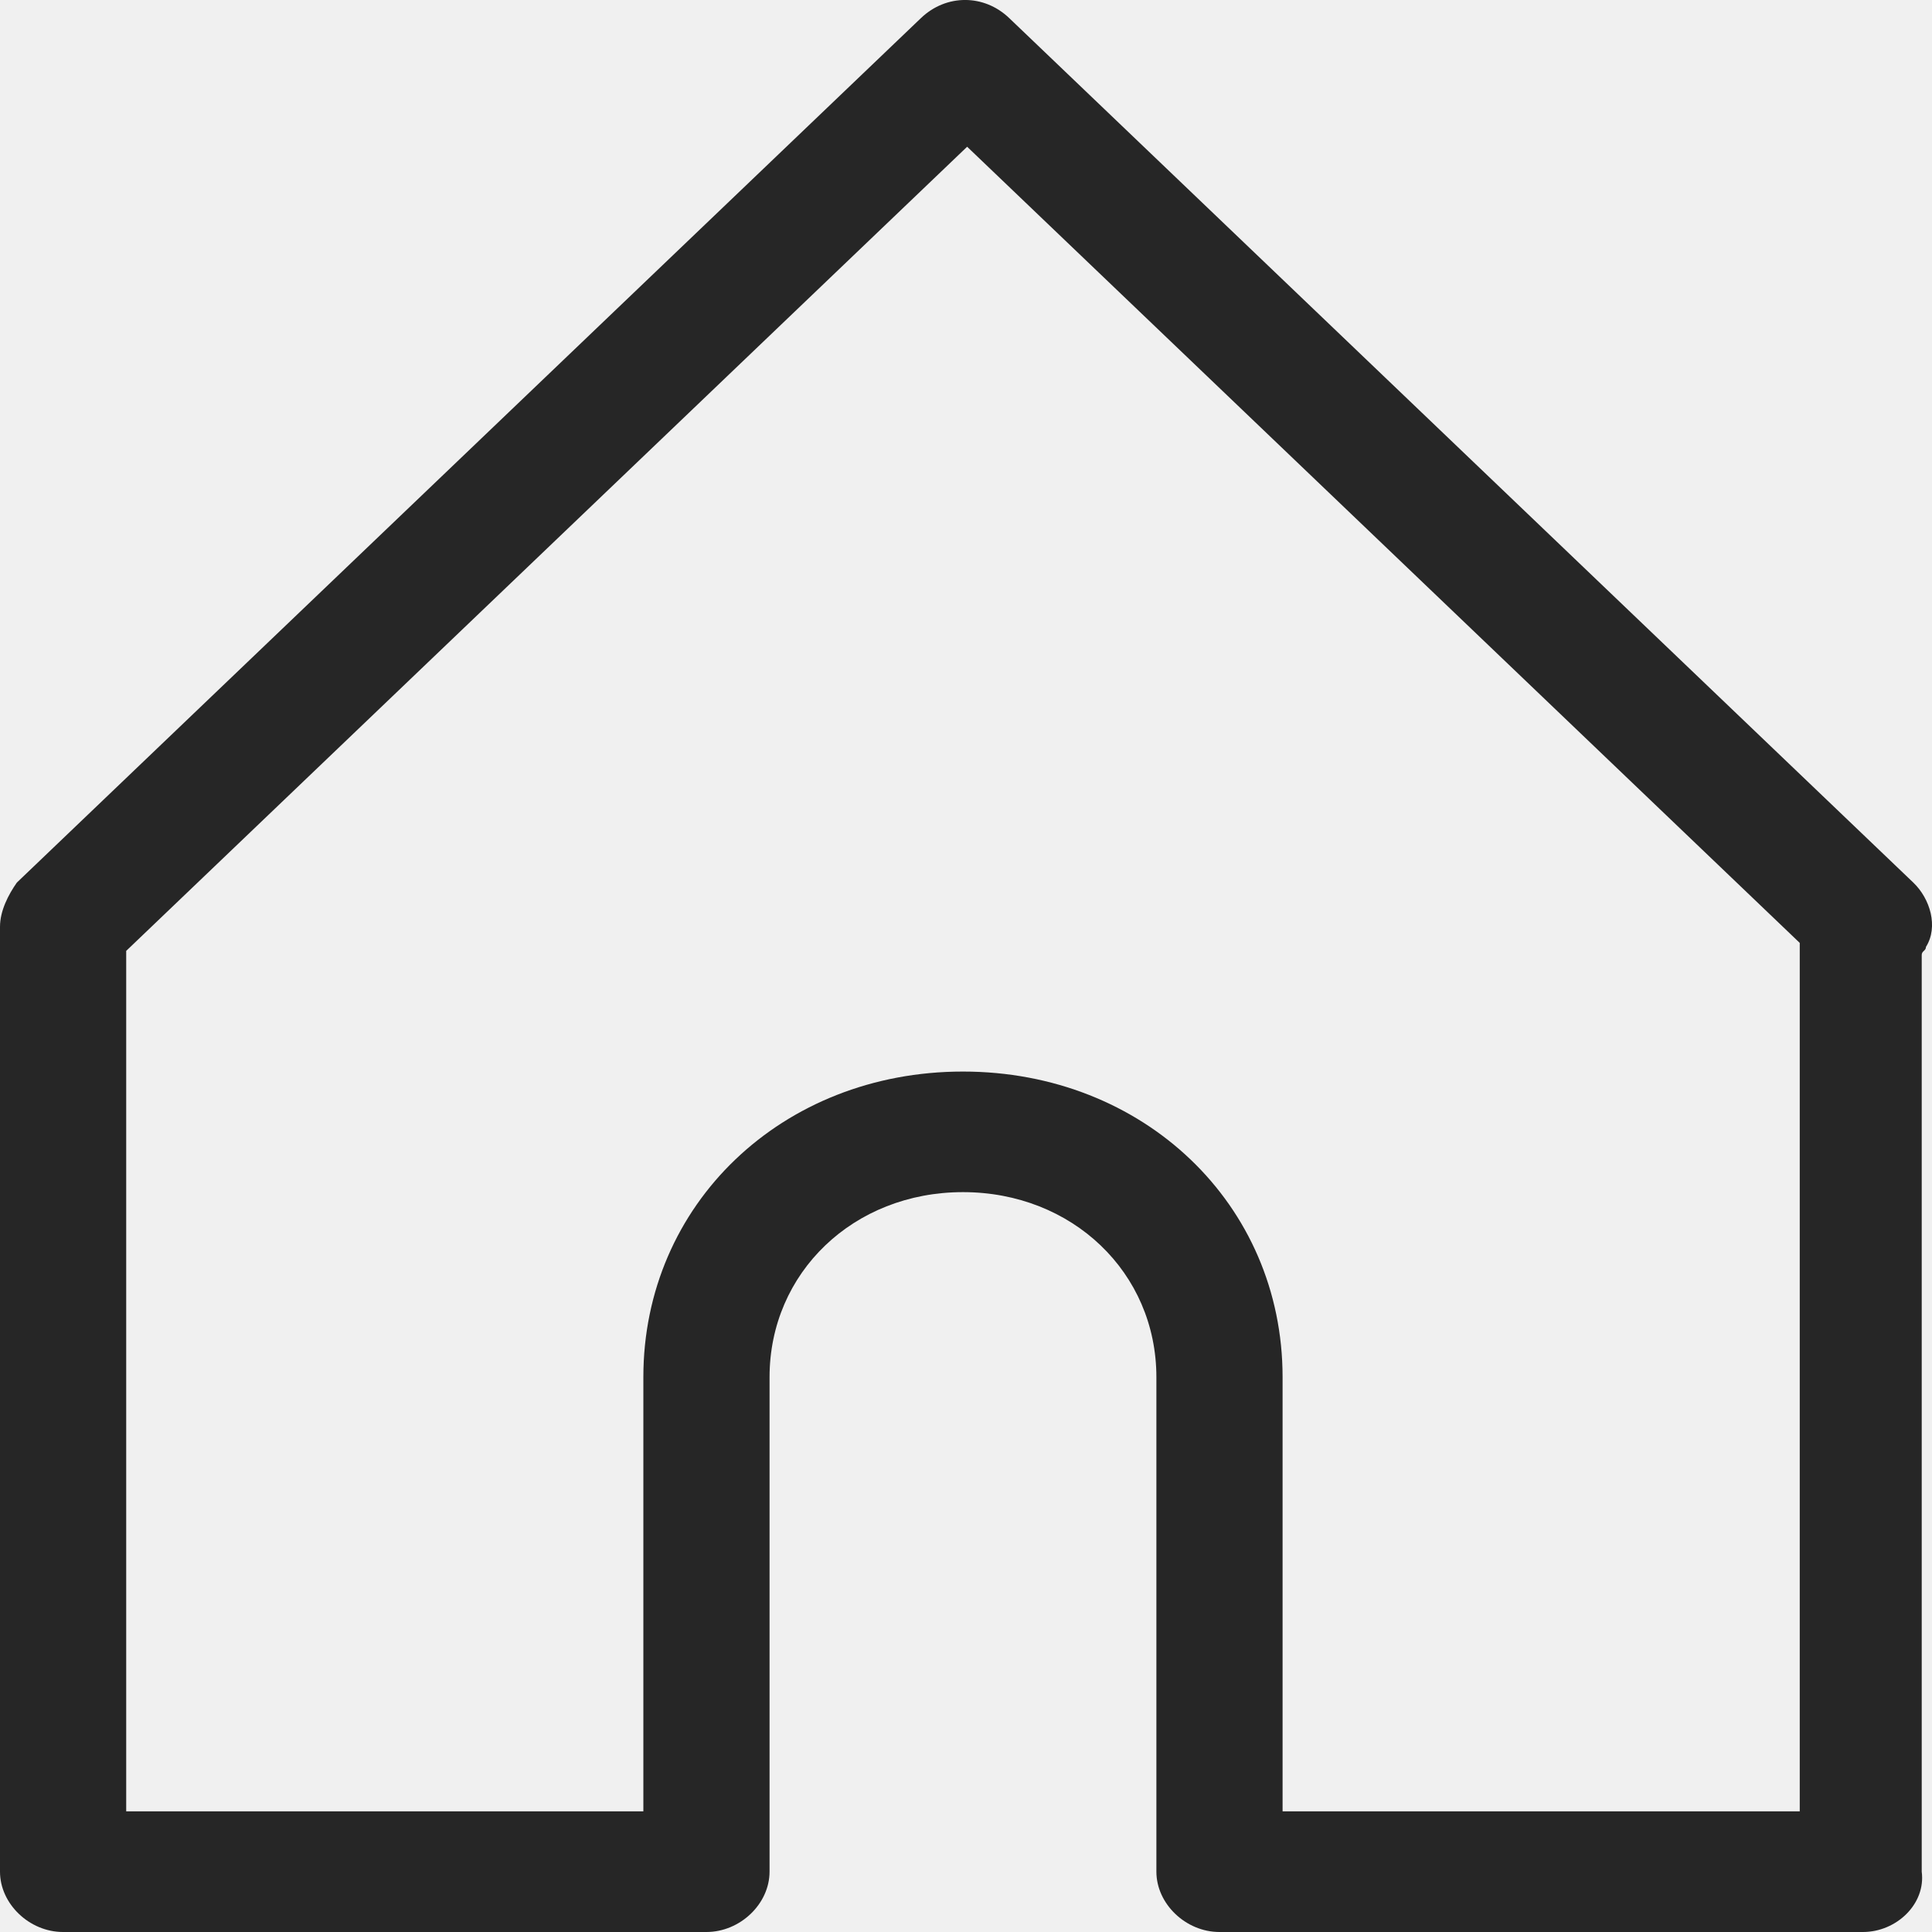
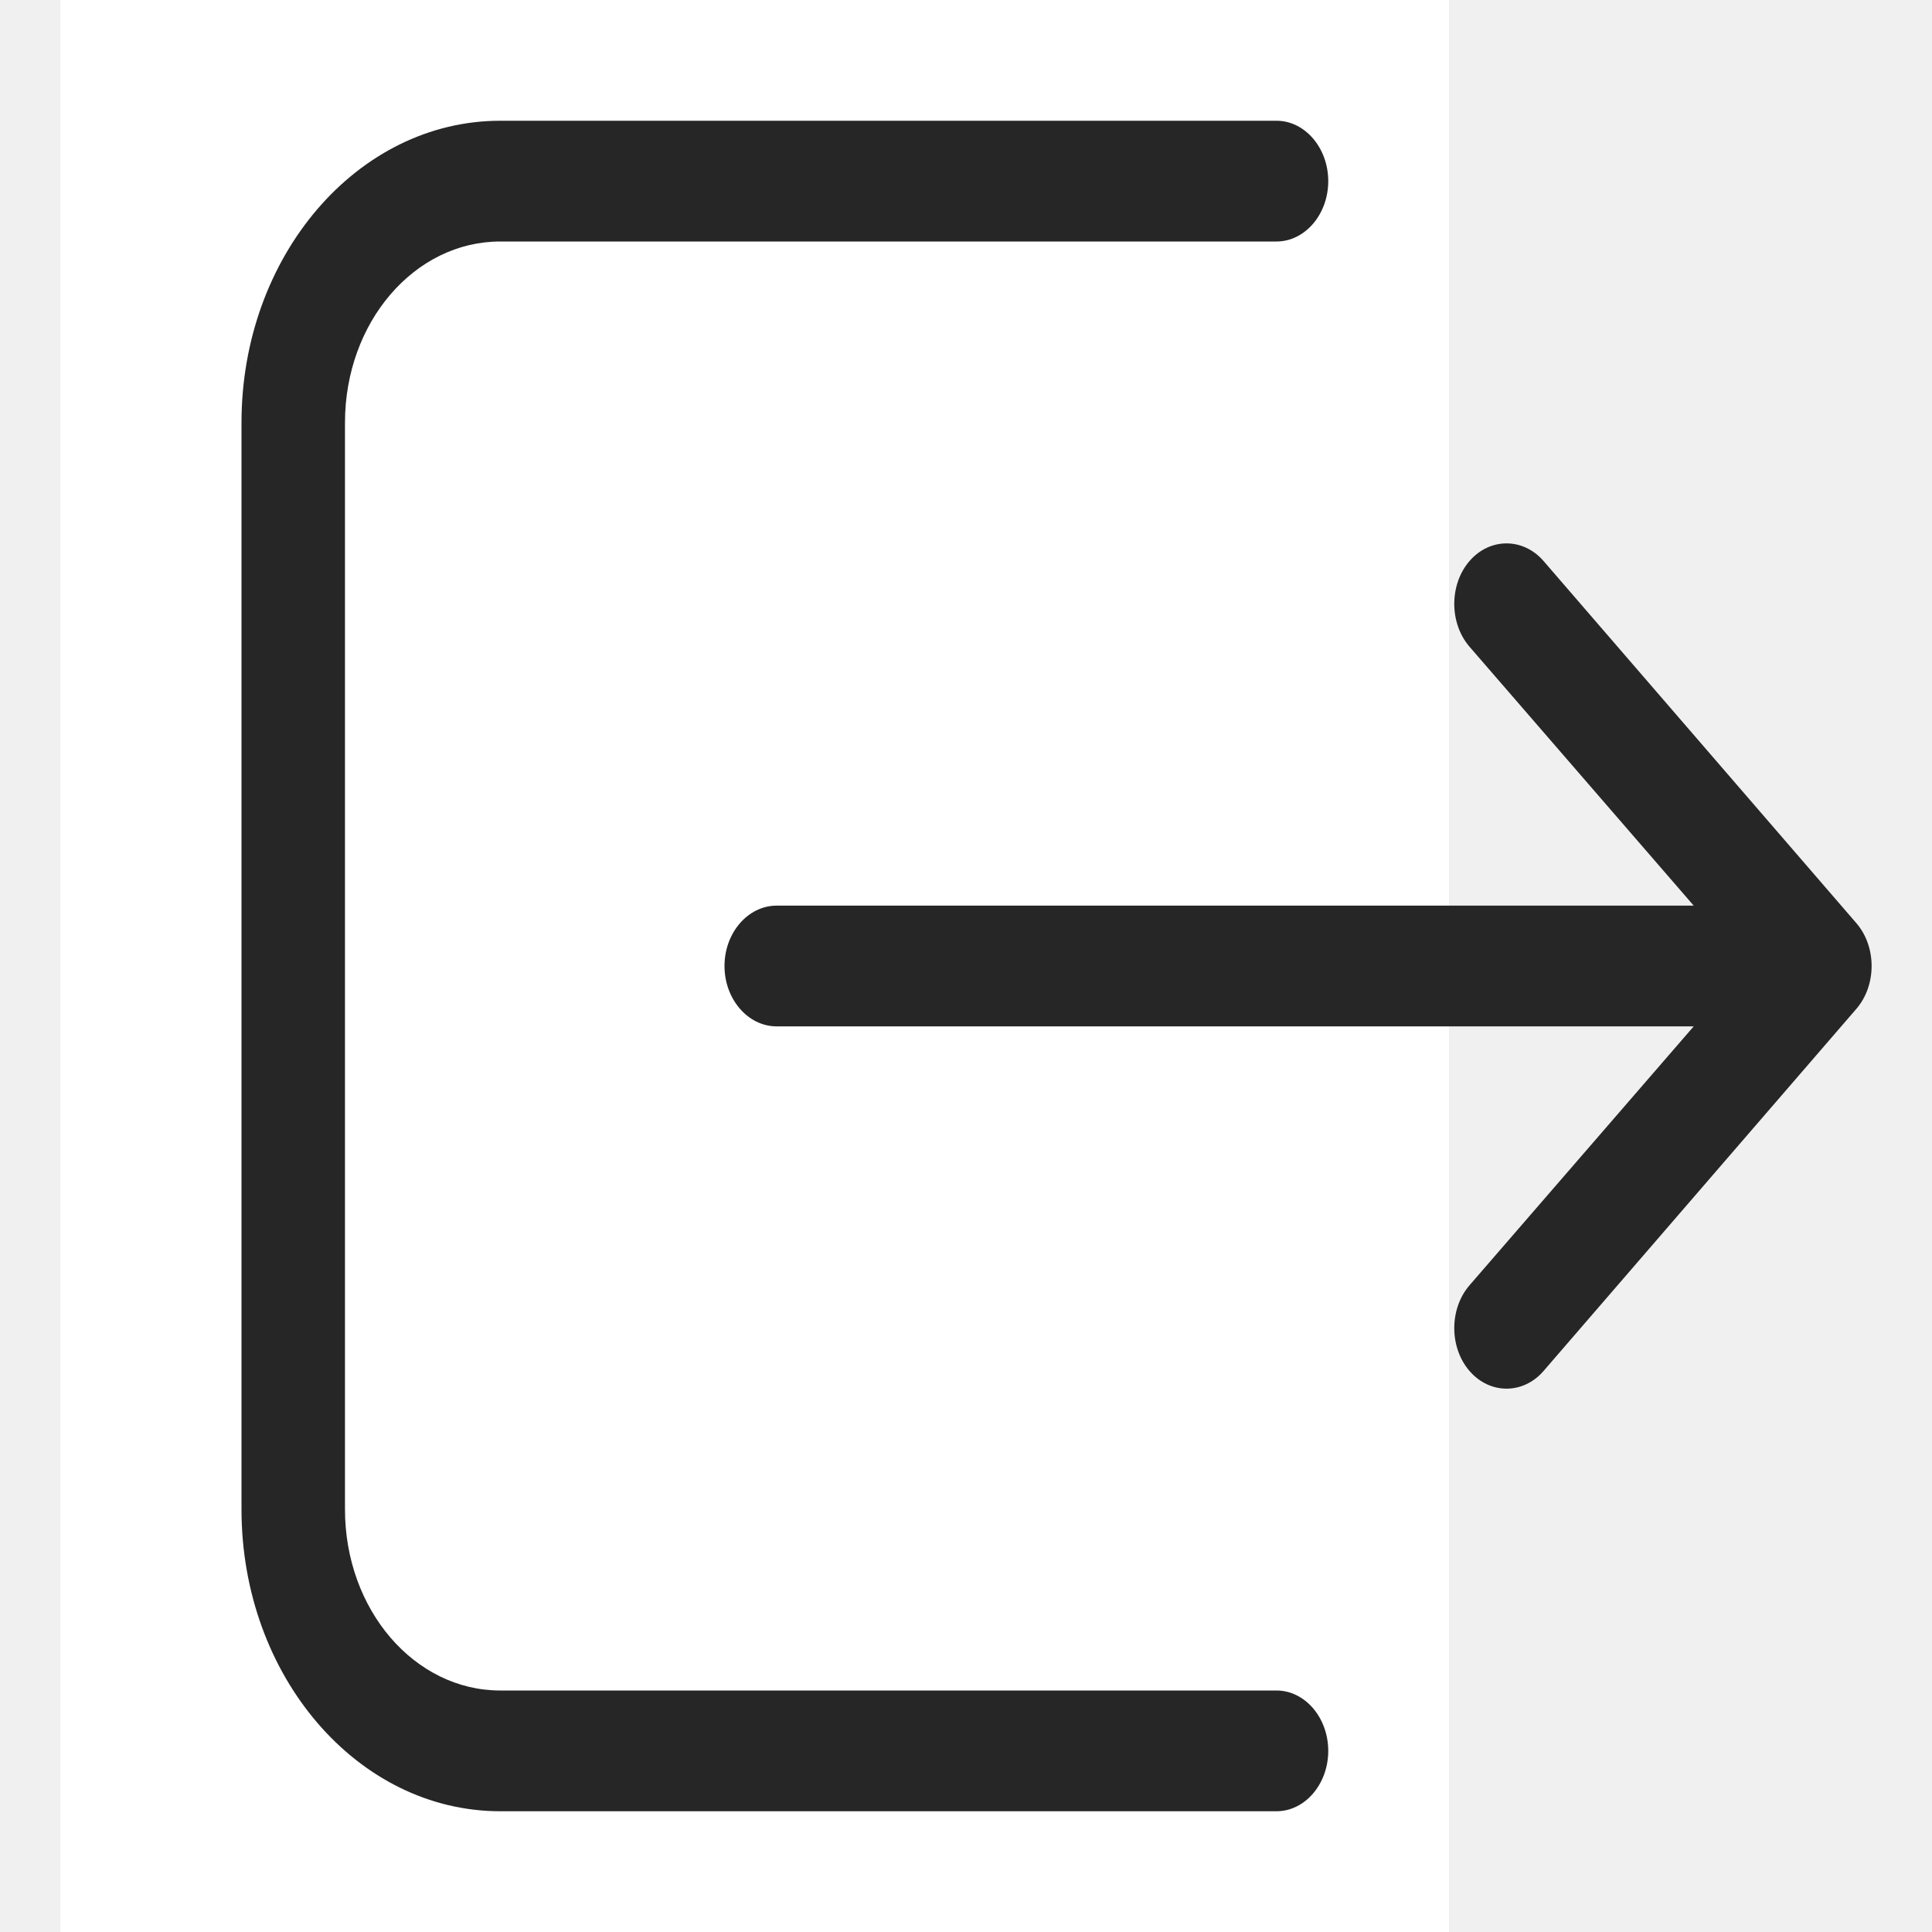
- <svg xmlns="http://www.w3.org/2000/svg" width="22" height="22" viewBox="0 0 22 22" fill="none">
-   <path d="M21.213 22H13.886C13.503 22 13.168 21.68 13.168 21.313V15.682C13.168 14.491 12.21 13.575 10.965 13.575C9.72 13.575 8.763 14.491 8.763 15.682V21.313C8.763 21.68 8.428 22 8.044 22H0.718C0.335 22 0 21.68 0 21.313V10.554C0 10.37 0.096 10.187 0.192 10.05L10.487 0.206C10.774 -0.069 11.205 -0.069 11.492 0.206L21.787 10.05C21.979 10.233 22.075 10.554 21.931 10.783C21.931 10.828 21.883 10.828 21.883 10.874V21.313C21.931 21.68 21.596 22 21.213 22ZM14.605 20.626H20.494V10.737L11.013 1.671L1.437 10.828V20.626H7.326V15.682C7.326 13.713 8.906 12.202 10.965 12.202C13.024 12.202 14.605 13.713 14.605 15.682V20.626Z" fill="#262626" />
+ <svg xmlns="http://www.w3.org/2000/svg" width="22" height="22" viewBox="0 0 30 32" fill="none">
+   <path d="M23 0H0V32H23V0Z" fill="white" />
+   <path d="M21 3C21 3.55 20.614 4 20.143 4L7.286 4C5.863 4 4.714 5.34 4.714 7L4.714 25C4.714 26.66 5.863 28 7.286 28L20.143 28C20.614 28 21 28.45 21 29C21 29.55 20.614 30 20.143 30L7.286 30C4.92 30 3 27.76 3 25L3 7C3 4.24 4.92 2 7.286 2L20.143 2C20.614 2 21 2.45 21 3Z" fill="#262626" />
+   <path d="M27.053 15L23.34 10.712C23.003 10.322 23.003 9.682 23.34 9.292C23.677 8.903 24.229 8.903 24.566 9.292L29.747 15.29C30.084 15.68 30.084 16.32 29.747 16.71L24.566 22.708C24.229 23.098 23.677 23.098 23.34 22.708C23.003 22.318 23.003 21.678 23.34 21.288L27.053 17L11.864 17C11.389 17 11 16.55 11 16C11 15.45 11.389 15 11.864 15L27.053 15Z" fill="#262626" />
</svg>
